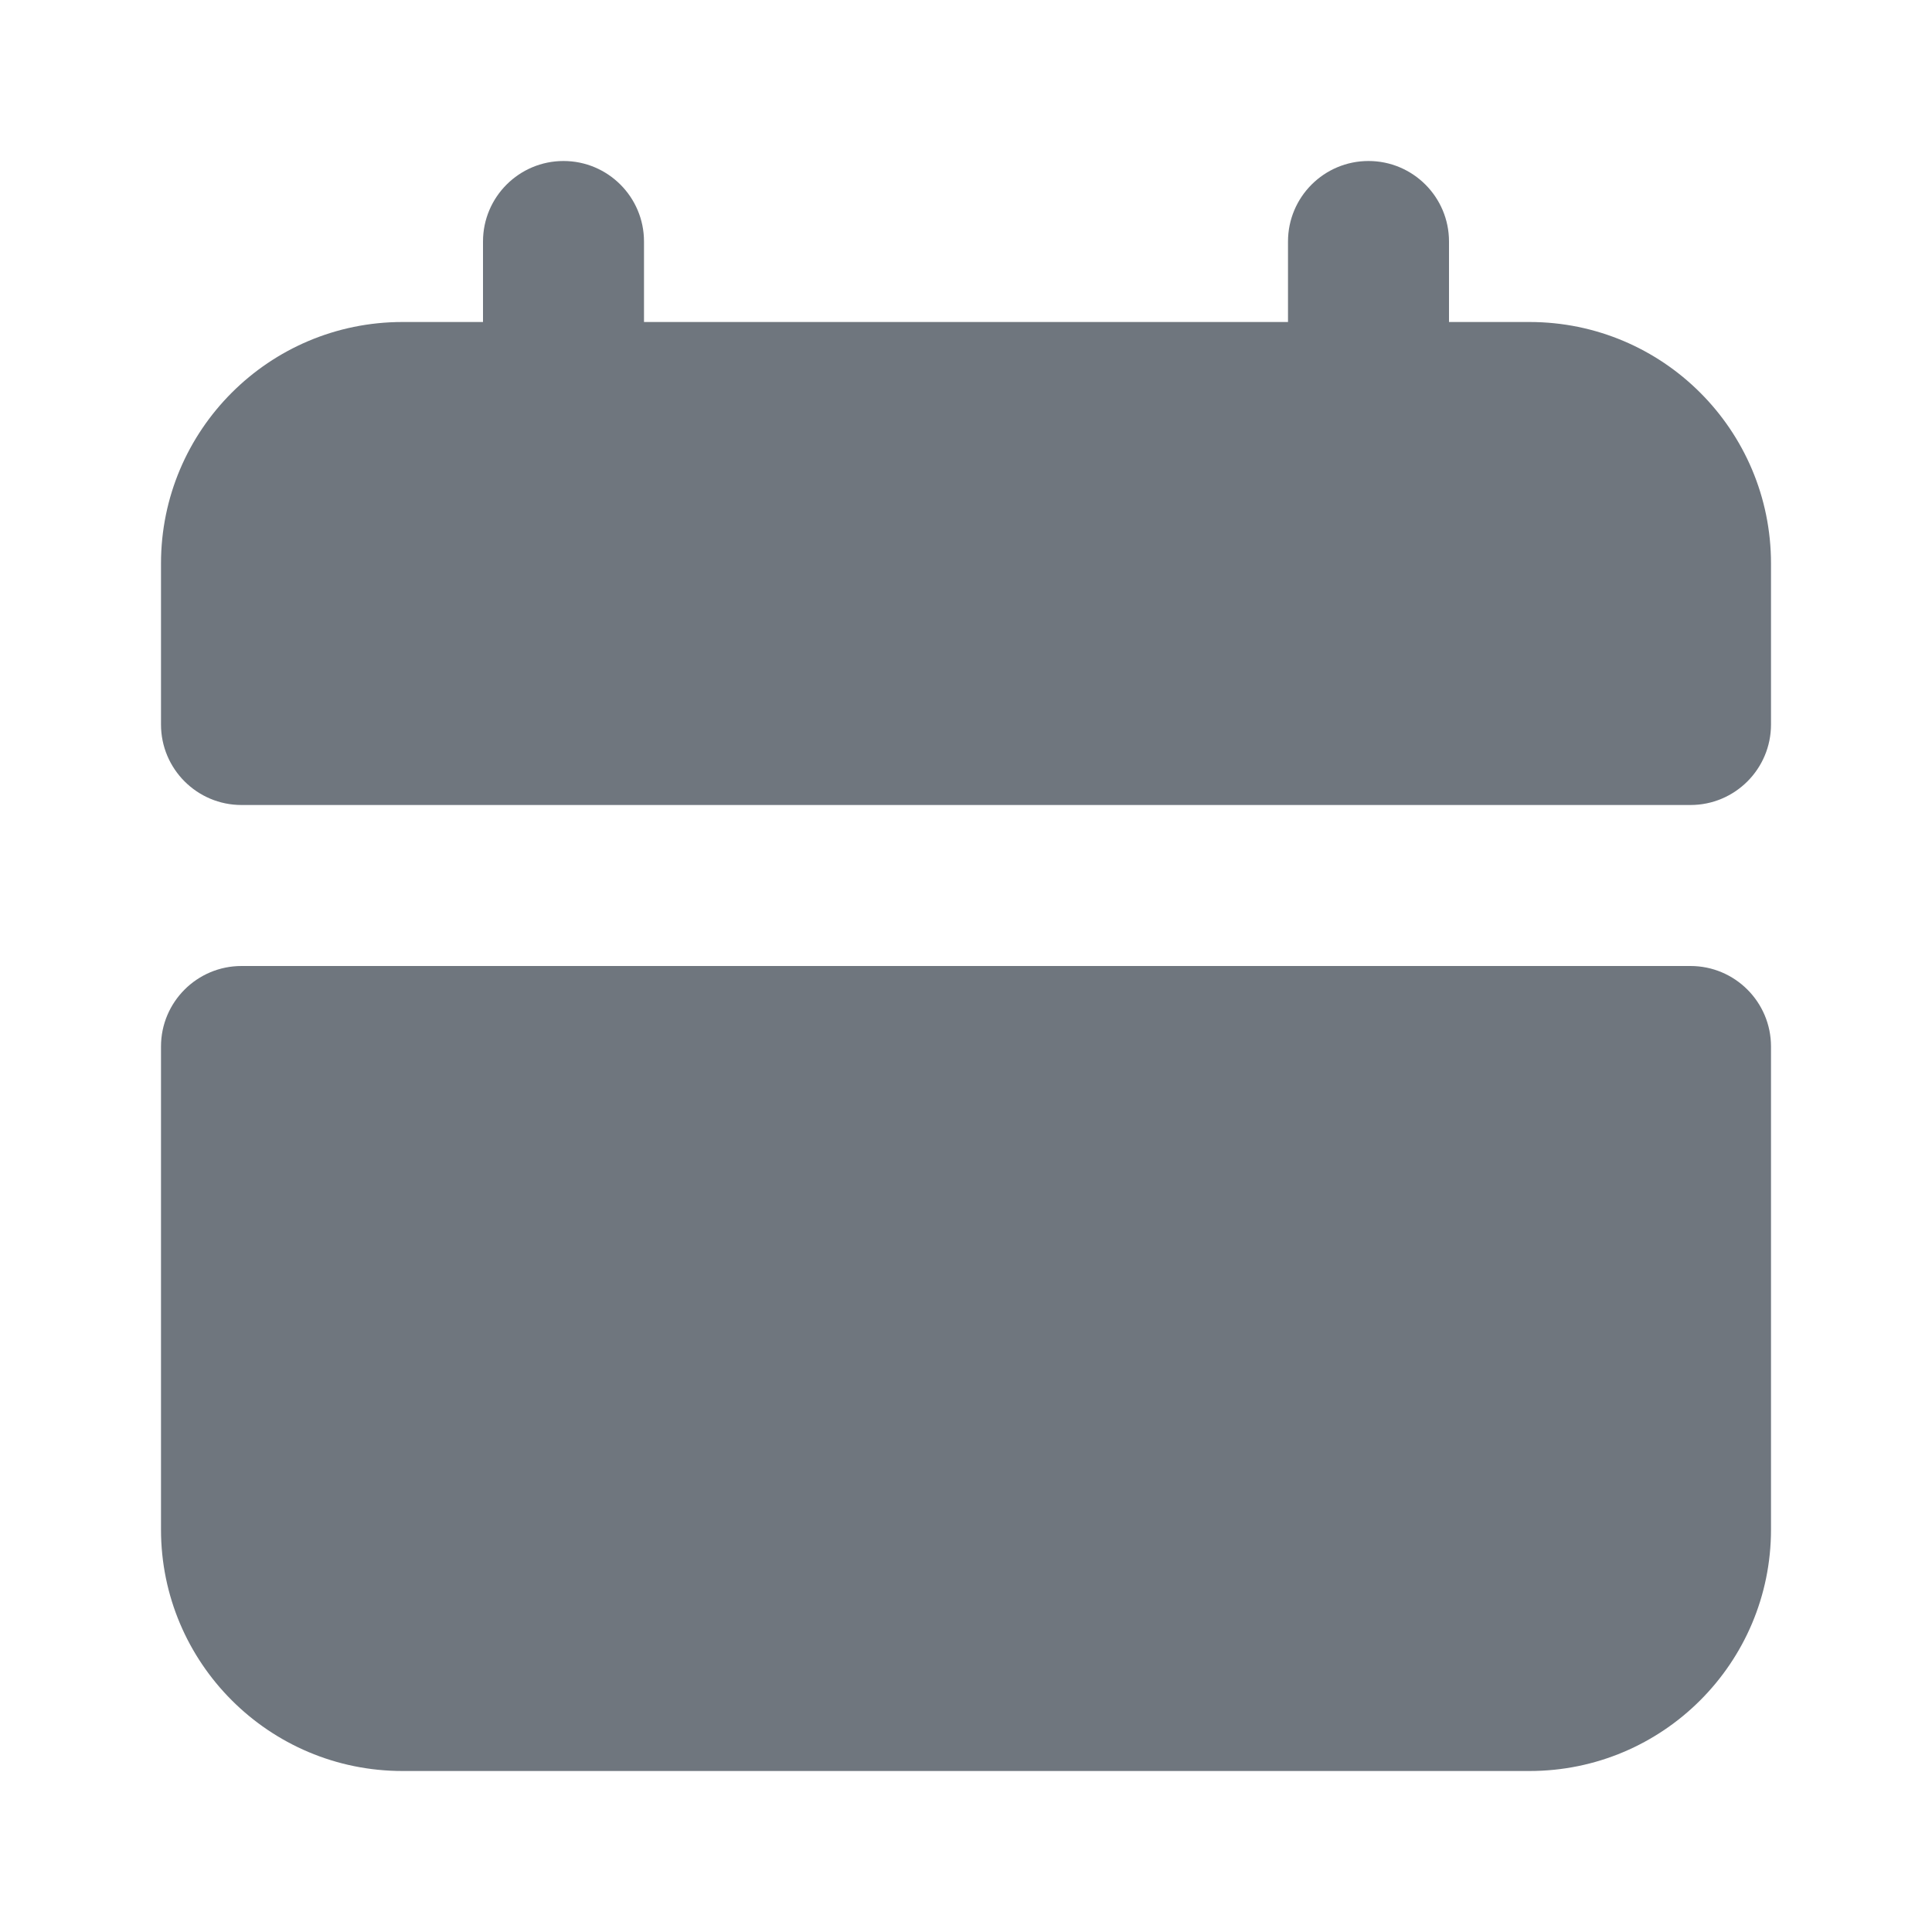
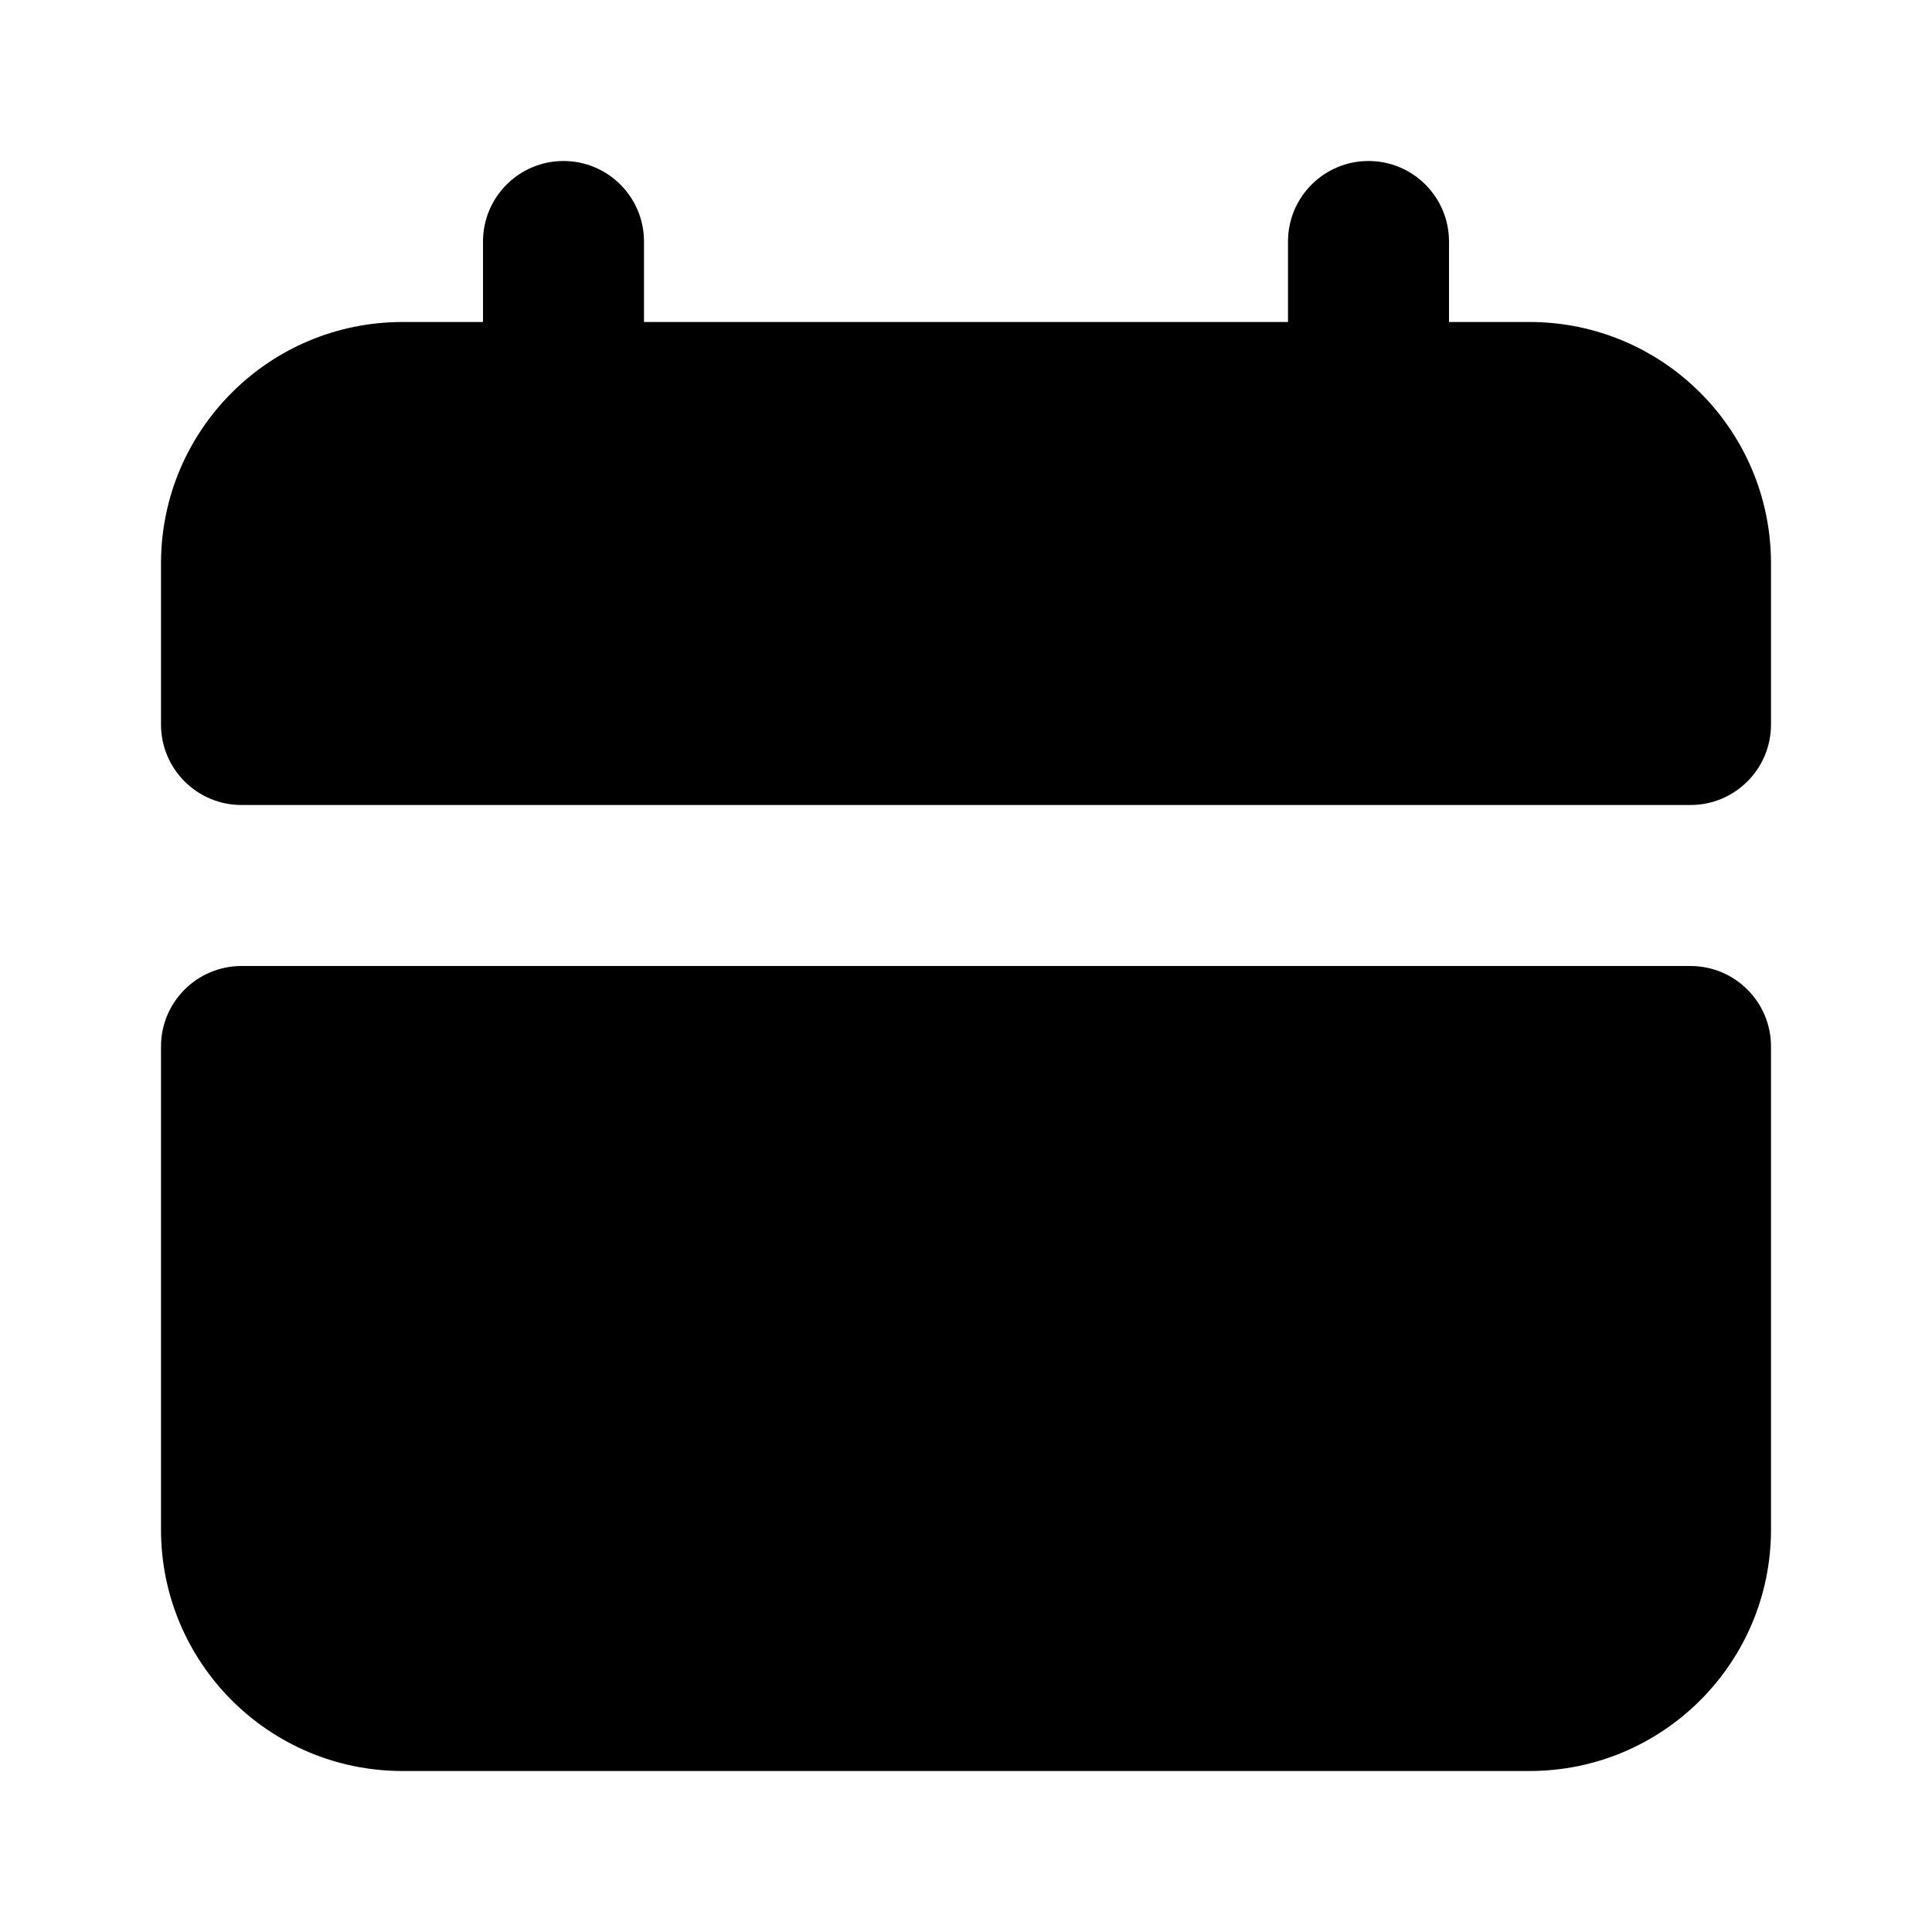
- <svg xmlns="http://www.w3.org/2000/svg" width="24" height="24" color="#6F767E" viewBox="16 16 24 24" fill="none">
+ <svg xmlns="http://www.w3.org/2000/svg" width="24" height="24" viewBox="16 16 24 24" fill="none">
  <path d="M18 29C18 28.448 18.448 28 19 28H37C37.552 28 38 28.448 38 29V35C38 36.657 36.657 38 35 38H21C19.343 38 18 36.657 18 35V29Z" fill="currentColor" />
  <path d="M23 18C23.552 18 24 18.448 24 19V20H32V19C32 18.448 32.448 18 33 18C33.552 18 34 18.448 34 19V20H35C36.657 20 38 21.343 38 23V25C38 25.552 37.552 26 37 26H19C18.448 26 18 25.552 18 25V23C18 21.343 19.343 20 21 20H22V19C22 18.448 22.448 18 23 18Z" fill="currentColor" />
  <path fill-rule="evenodd" clip-rule="evenodd" d="M63 18C63.552 18 64 18.448 64 19V20H72V19C72 18.448 72.448 18 73 18C73.552 18 74 18.448 74 19V20H75C76.657 20 78 21.343 78 23V35C78 36.657 76.657 38 75 38H61C59.343 38 58 36.657 58 35V23C58 21.343 59.343 20 61 20H62V19C62 18.448 62.448 18 63 18ZM72 22V23C72 23.552 72.448 24 73 24C73.552 24 74 23.552 74 23V22H75C75.552 22 76 22.448 76 23V26H60V23C60 22.448 60.448 22 61 22H62V23C62 23.552 62.448 24 63 24C63.552 24 64 23.552 64 23V22H72ZM60 28V35C60 35.552 60.448 36 61 36H75C75.552 36 76 35.552 76 35V28H60Z" fill="currentColor" />
</svg>
